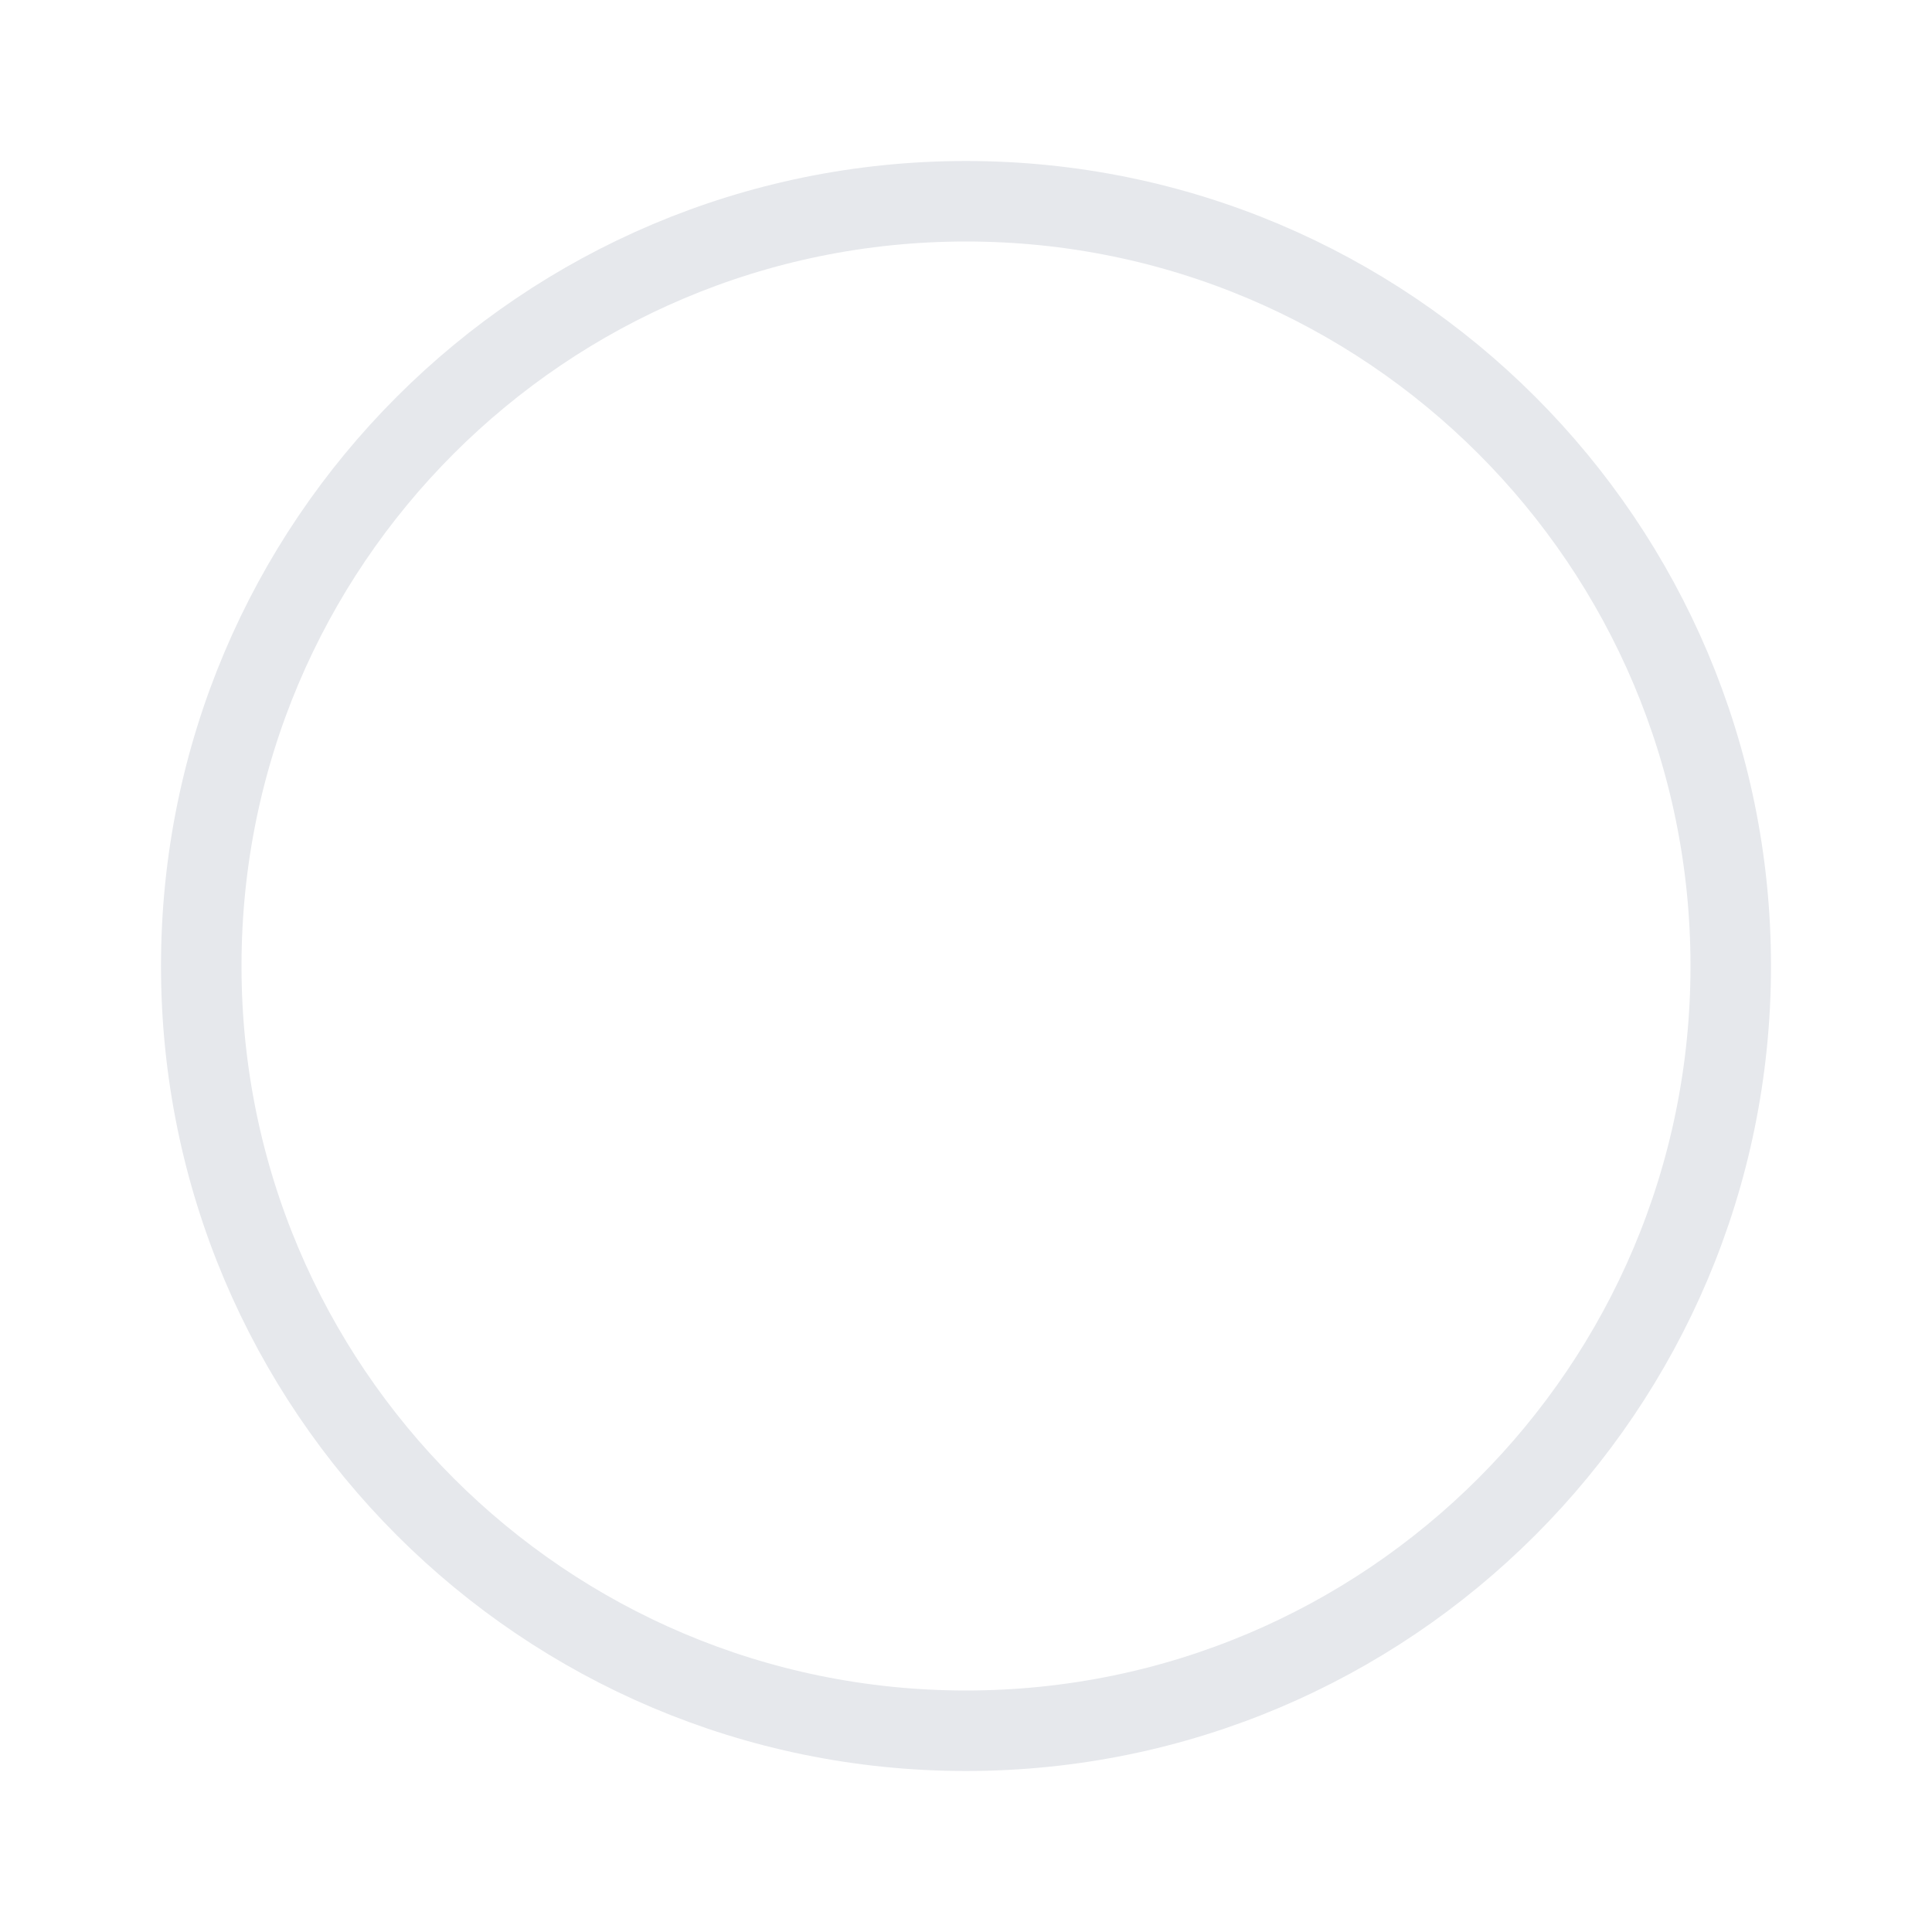
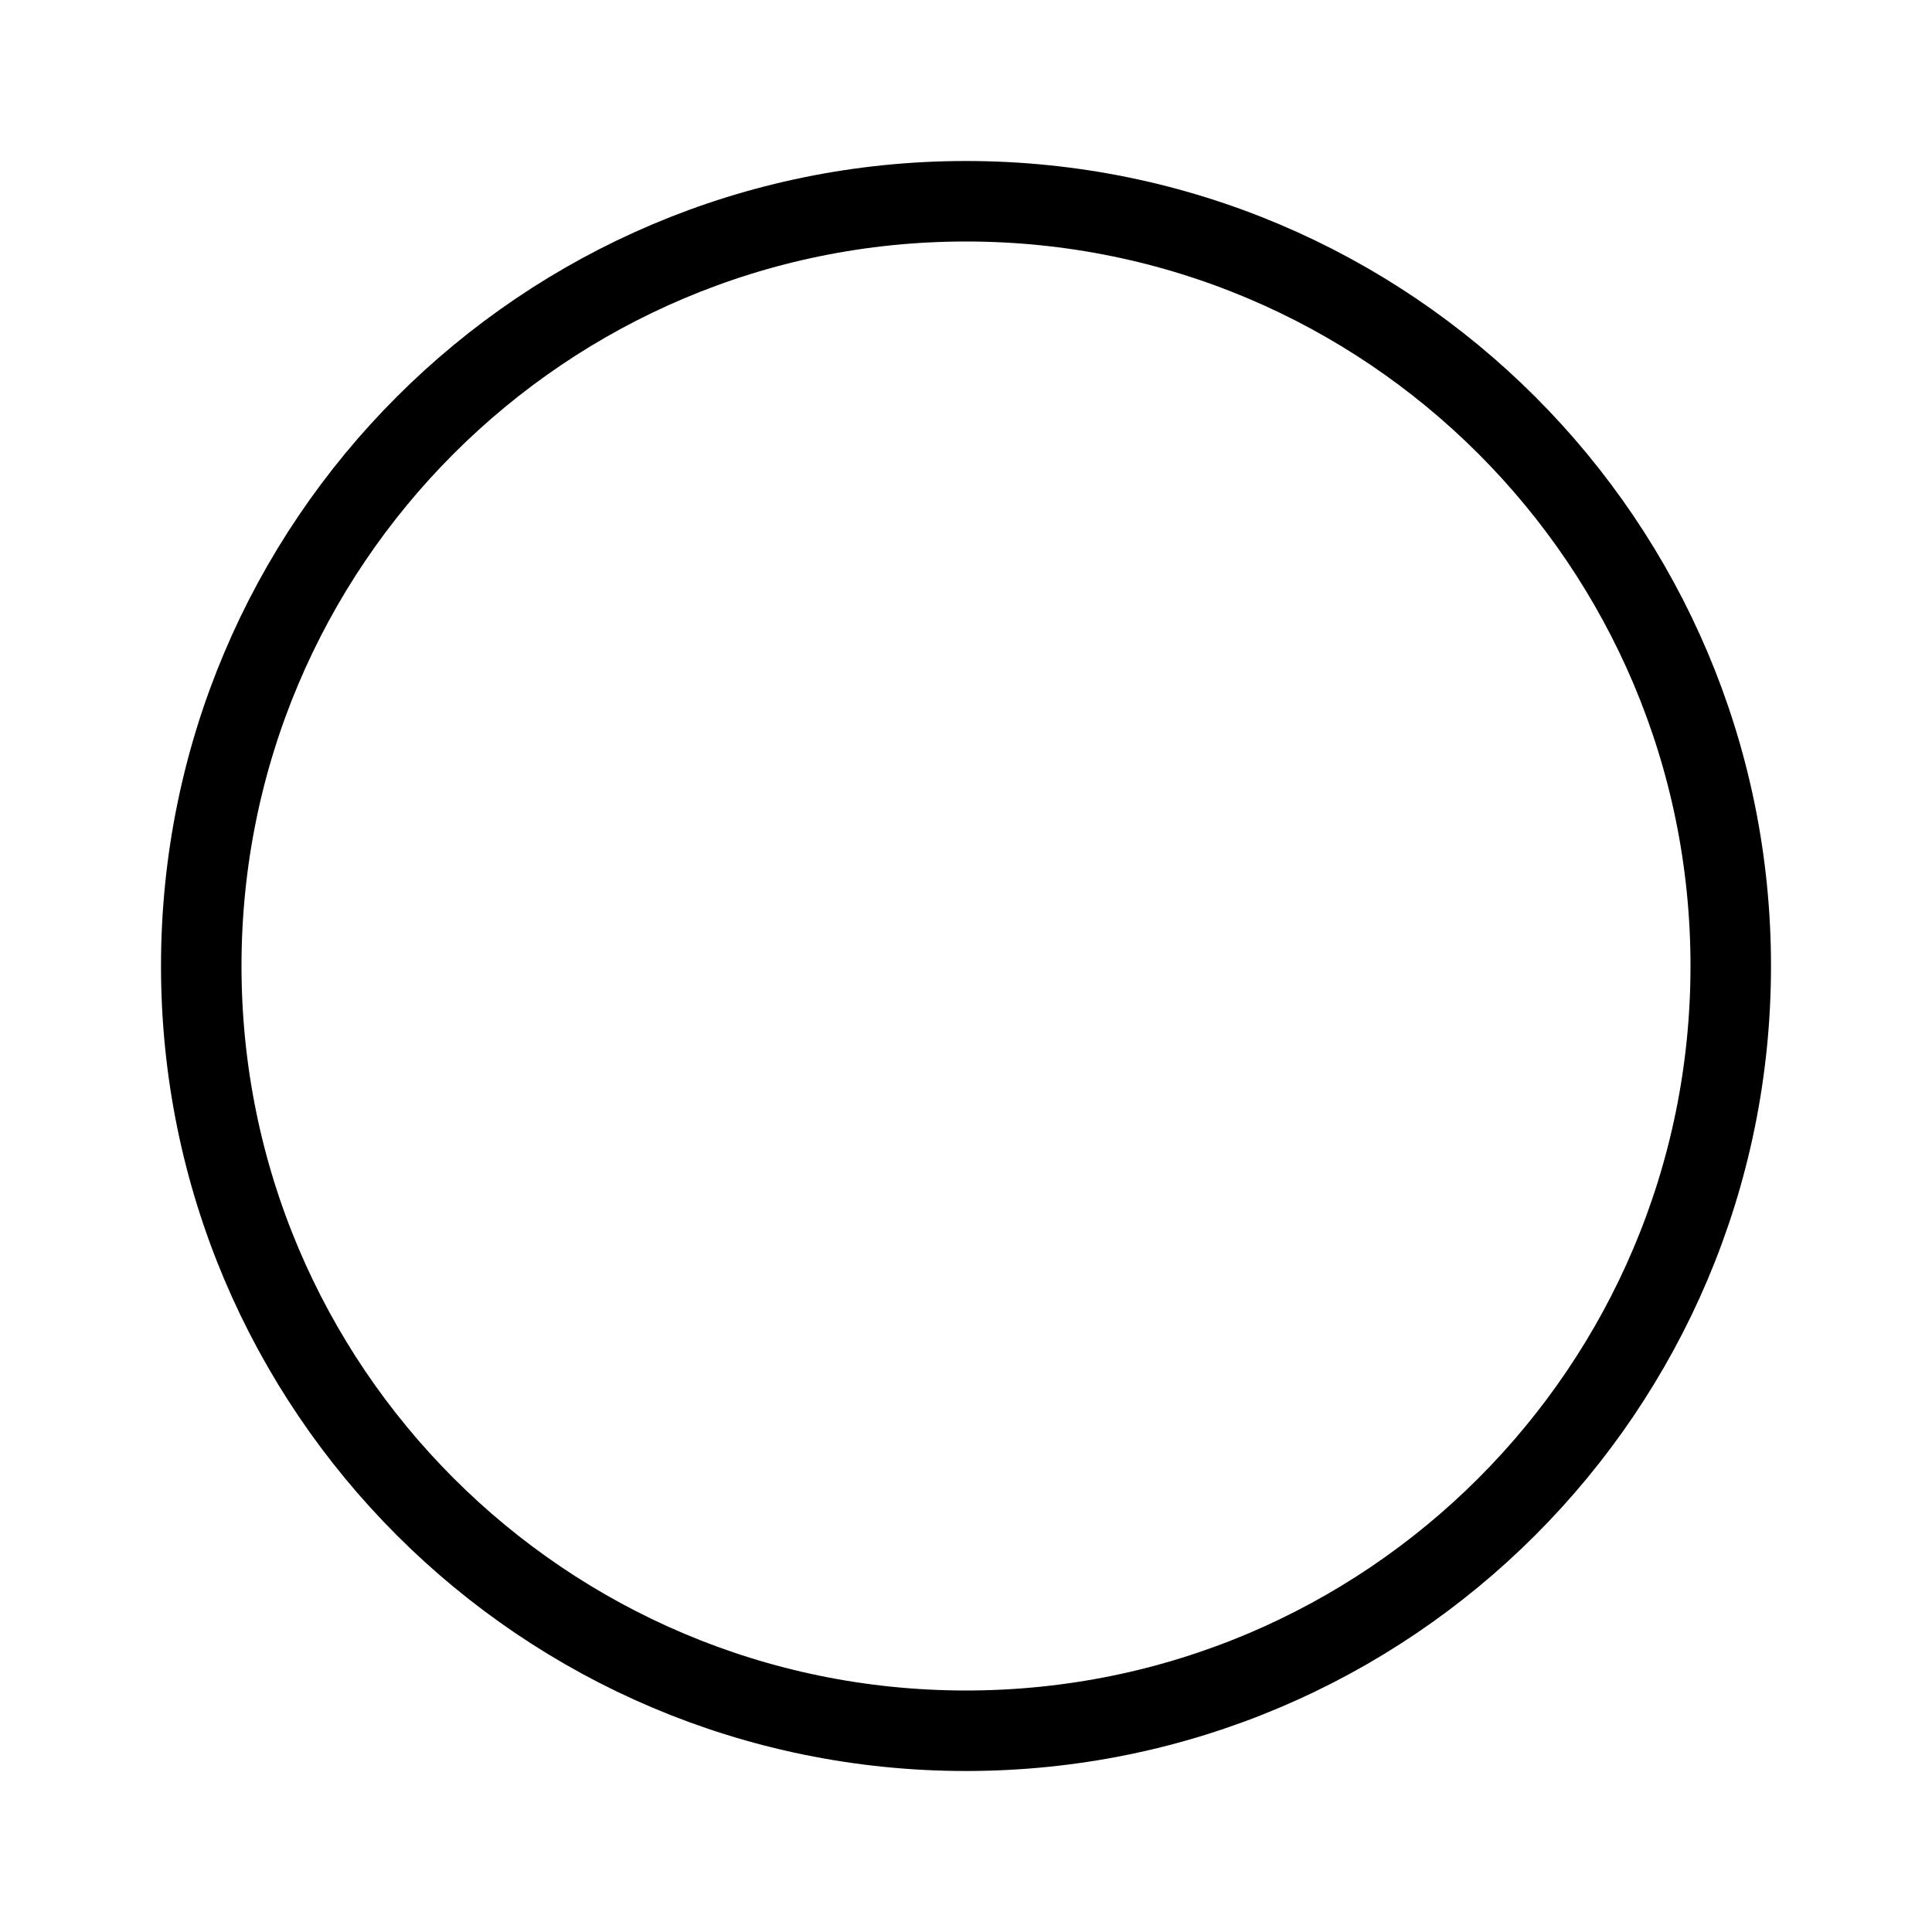
<svg xmlns="http://www.w3.org/2000/svg" width="24" height="24" viewBox="0 0 24 24" fill="none">
-   <path d="M12 2.5C17.247 2.5 21.5 6.753 21.5 12C21.5 17.247 17.247 21.5 12 21.5C6.753 21.5 2.5 17.247 2.5 12C2.5 6.753 6.753 2.5 12 2.5Z" stroke="#E6E8EC" />
+   <path d="M12 2.5C17.247 2.5 21.5 6.753 21.5 12C21.5 17.247 17.247 21.5 12 21.5C6.753 21.5 2.5 17.247 2.5 12C2.5 6.753 6.753 2.5 12 2.5Z" stroke="currentColor" />
</svg>
